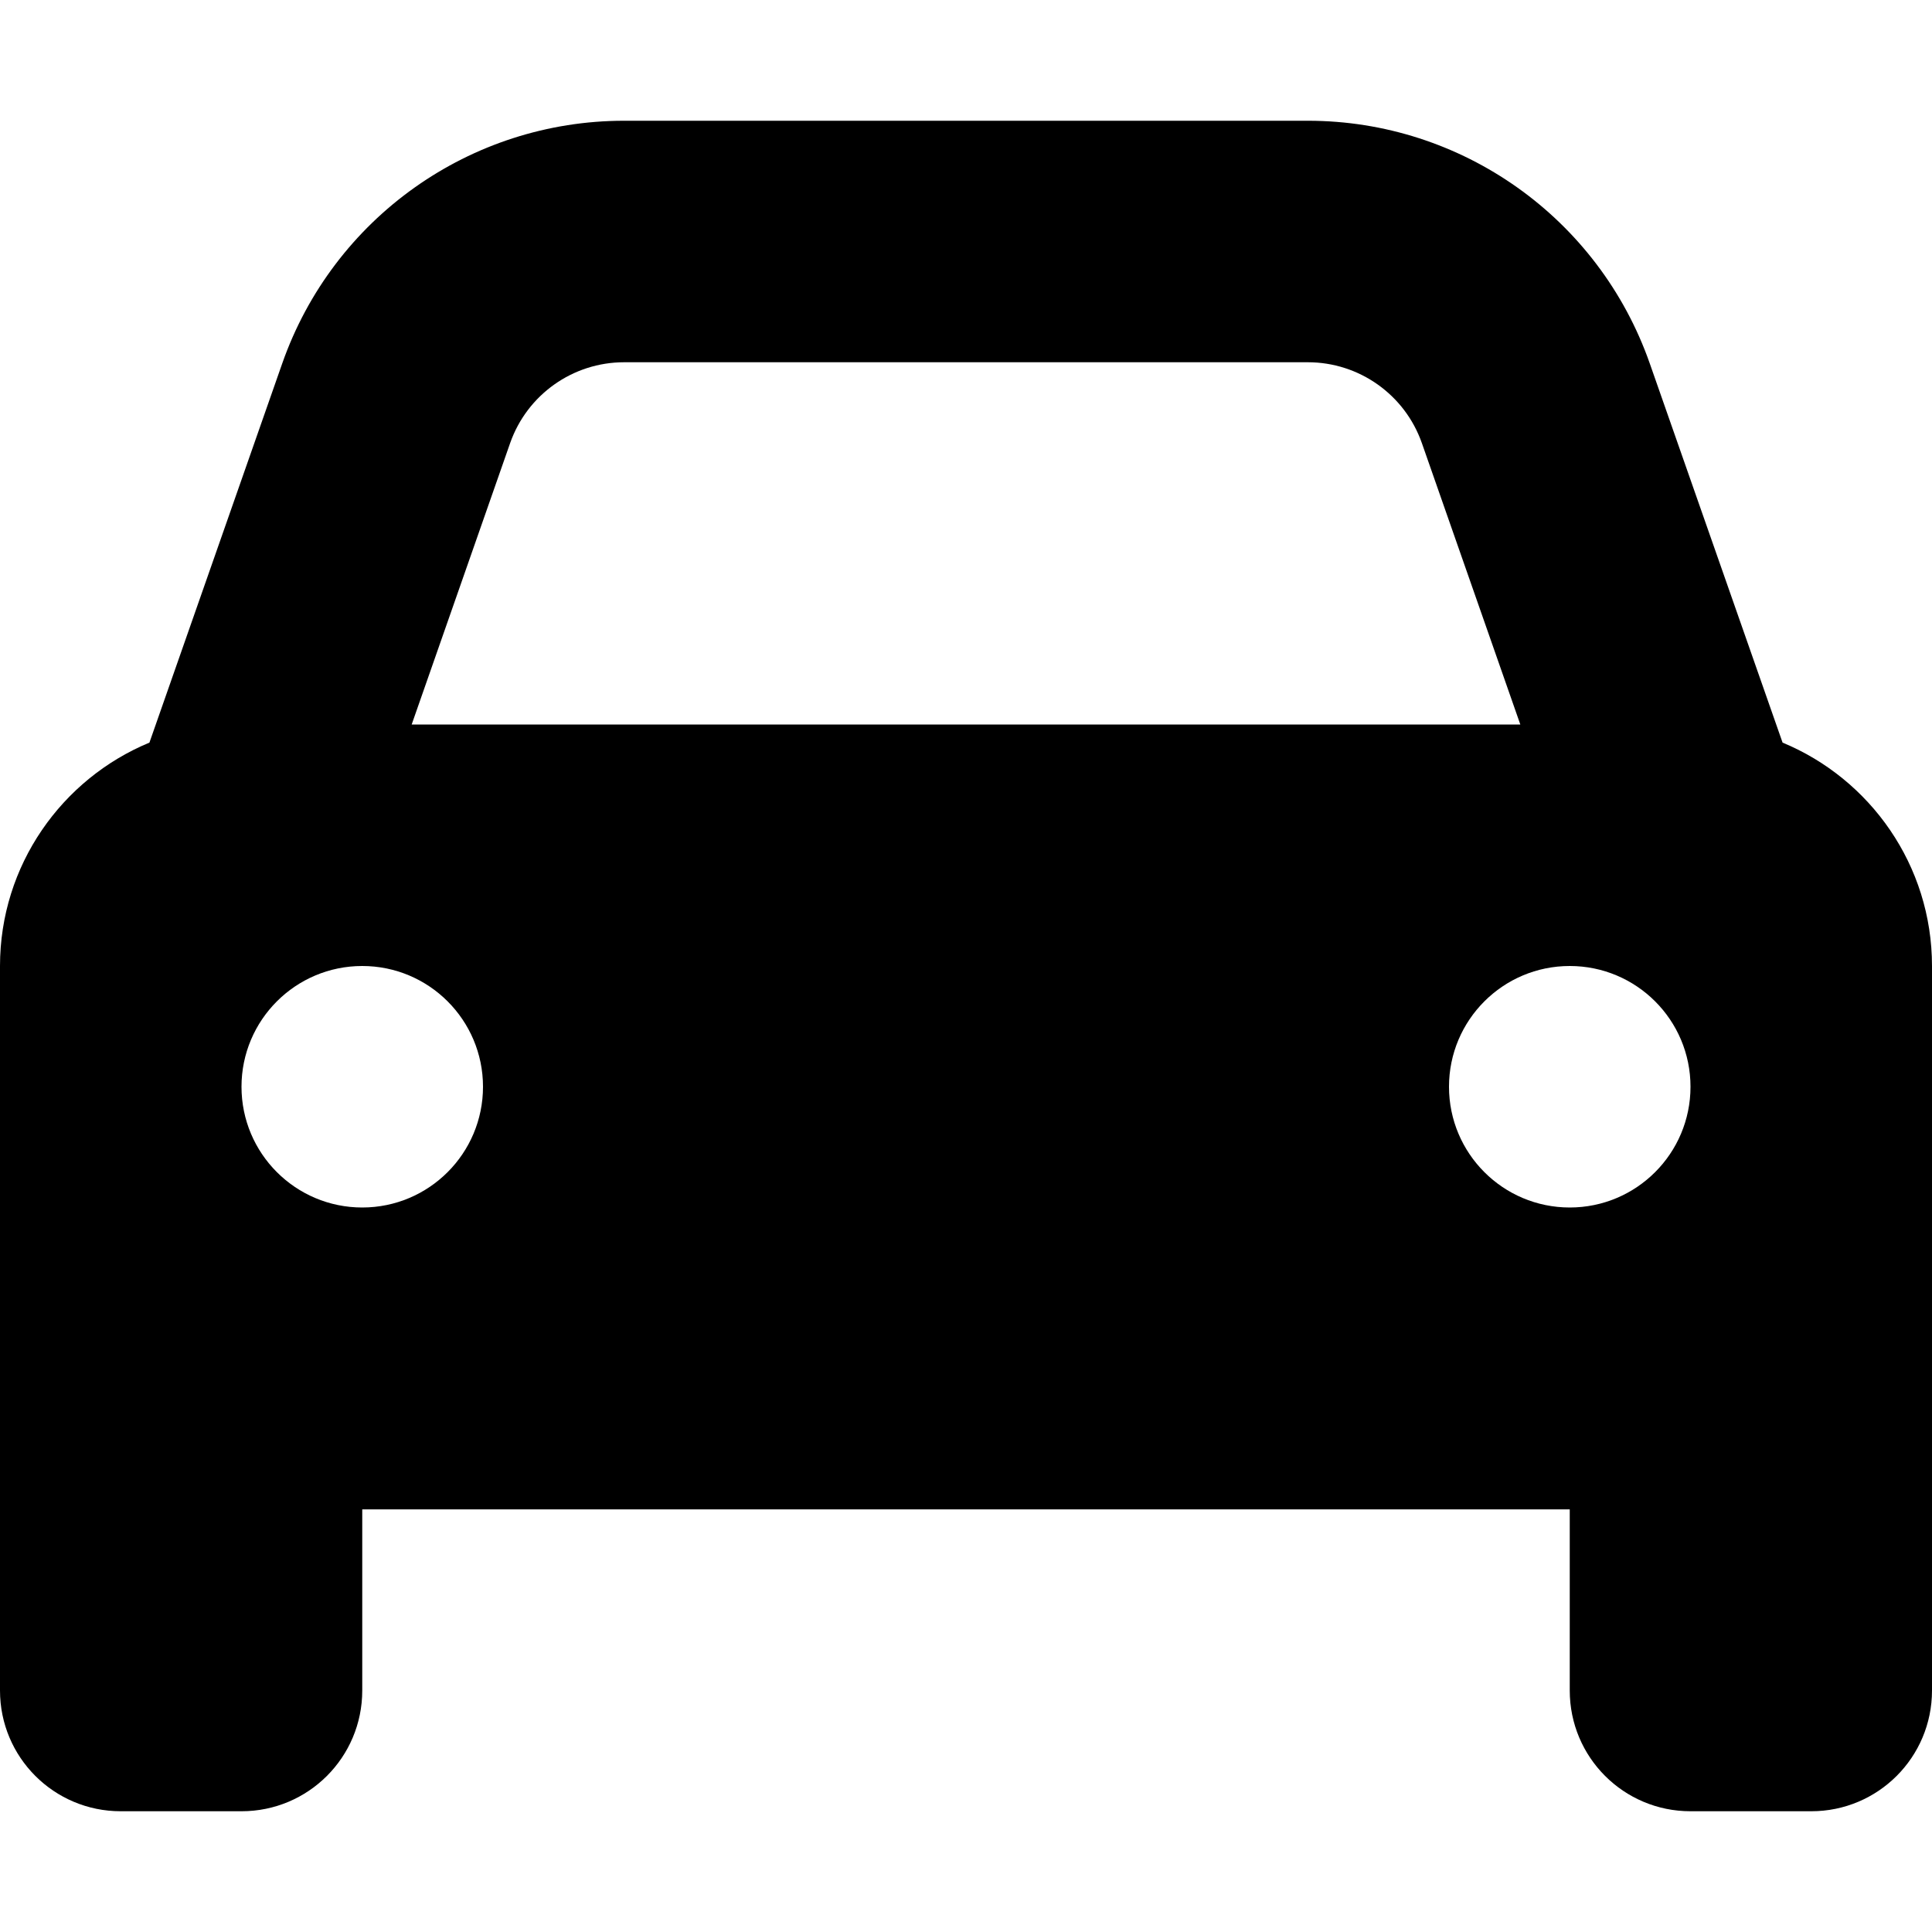
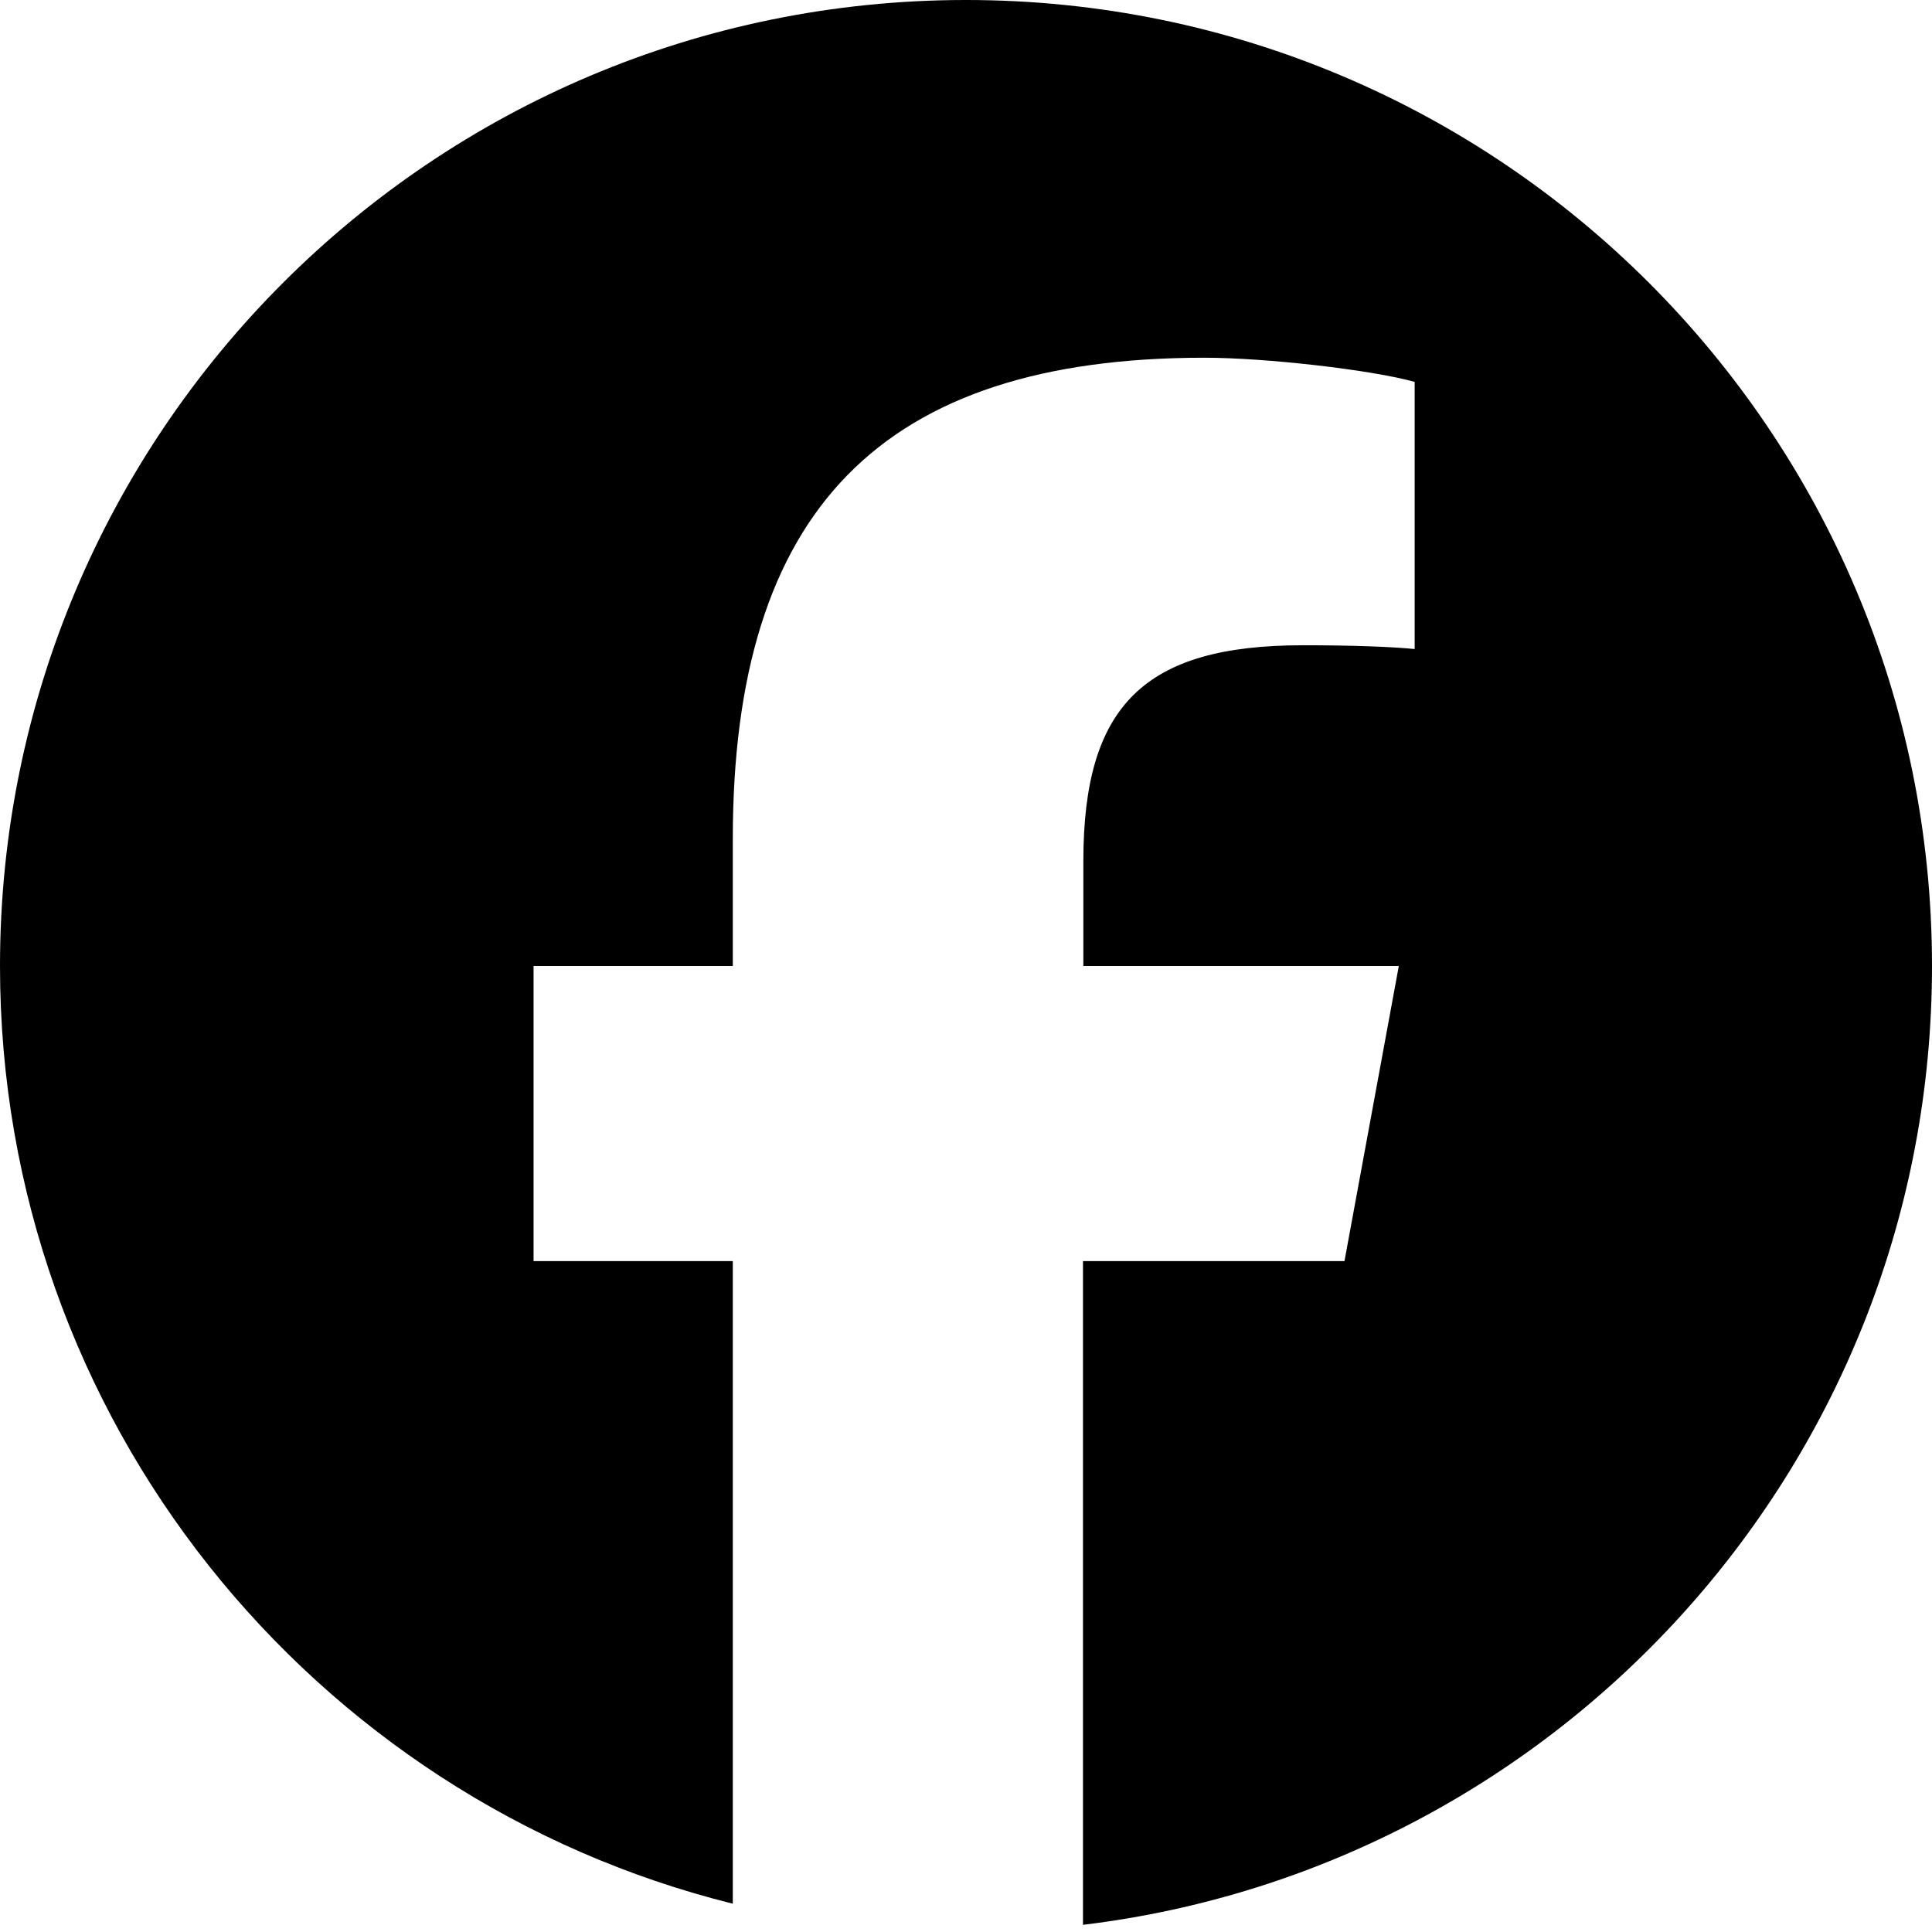
<svg xmlns="http://www.w3.org/2000/svg" viewBox="0 0 512 512">
-   <path d="M135.2 117.4L109.1 192l293.8 0-26.1-74.6C372.3 104.6 360.2 96 346.6 96L165.4 96c-13.6 0-25.7 8.6-30.2 21.4zM39.6 196.8L74.8 96.3C88.3 57.8 124.6 32 165.4 32l181.2 0c40.8 0 77.1 25.8 90.6 64.3l35.2 100.5c23.2 9.6 39.6 32.5 39.6 59.2l0 144 0 48c0 17.7-14.3 32-32 32l-32 0c-17.7 0-32-14.3-32-32l0-48L96 400l0 48c0 17.7-14.3 32-32 32l-32 0c-17.7 0-32-14.3-32-32l0-48L0 256c0-26.7 16.4-49.6 39.6-59.2zM128 288a32 32 0 1 0 -64 0 32 32 0 1 0 64 0zm288 32a32 32 0 1 0 0-64 32 32 0 1 0 0 64z" />
+   <path d="M512 256C512 114.6 397.4 0 256 0S0 114.6 0 256C0 376 82.7 476.8 194.2 504.5V334.2H141.4V256h52.8V222.3c0-87.1 39.4-127.5 125-127.5c16.2 0 44.2 3.2 55.7 6.4V172c-6-.6-16.5-1-29.6-1c-42 0-58.2 15.9-58.2 57.2V256h83.6l-14.4 78.2H287V510.1C413.8 494.8 512 386.9 512 256h0z" />
</svg>
